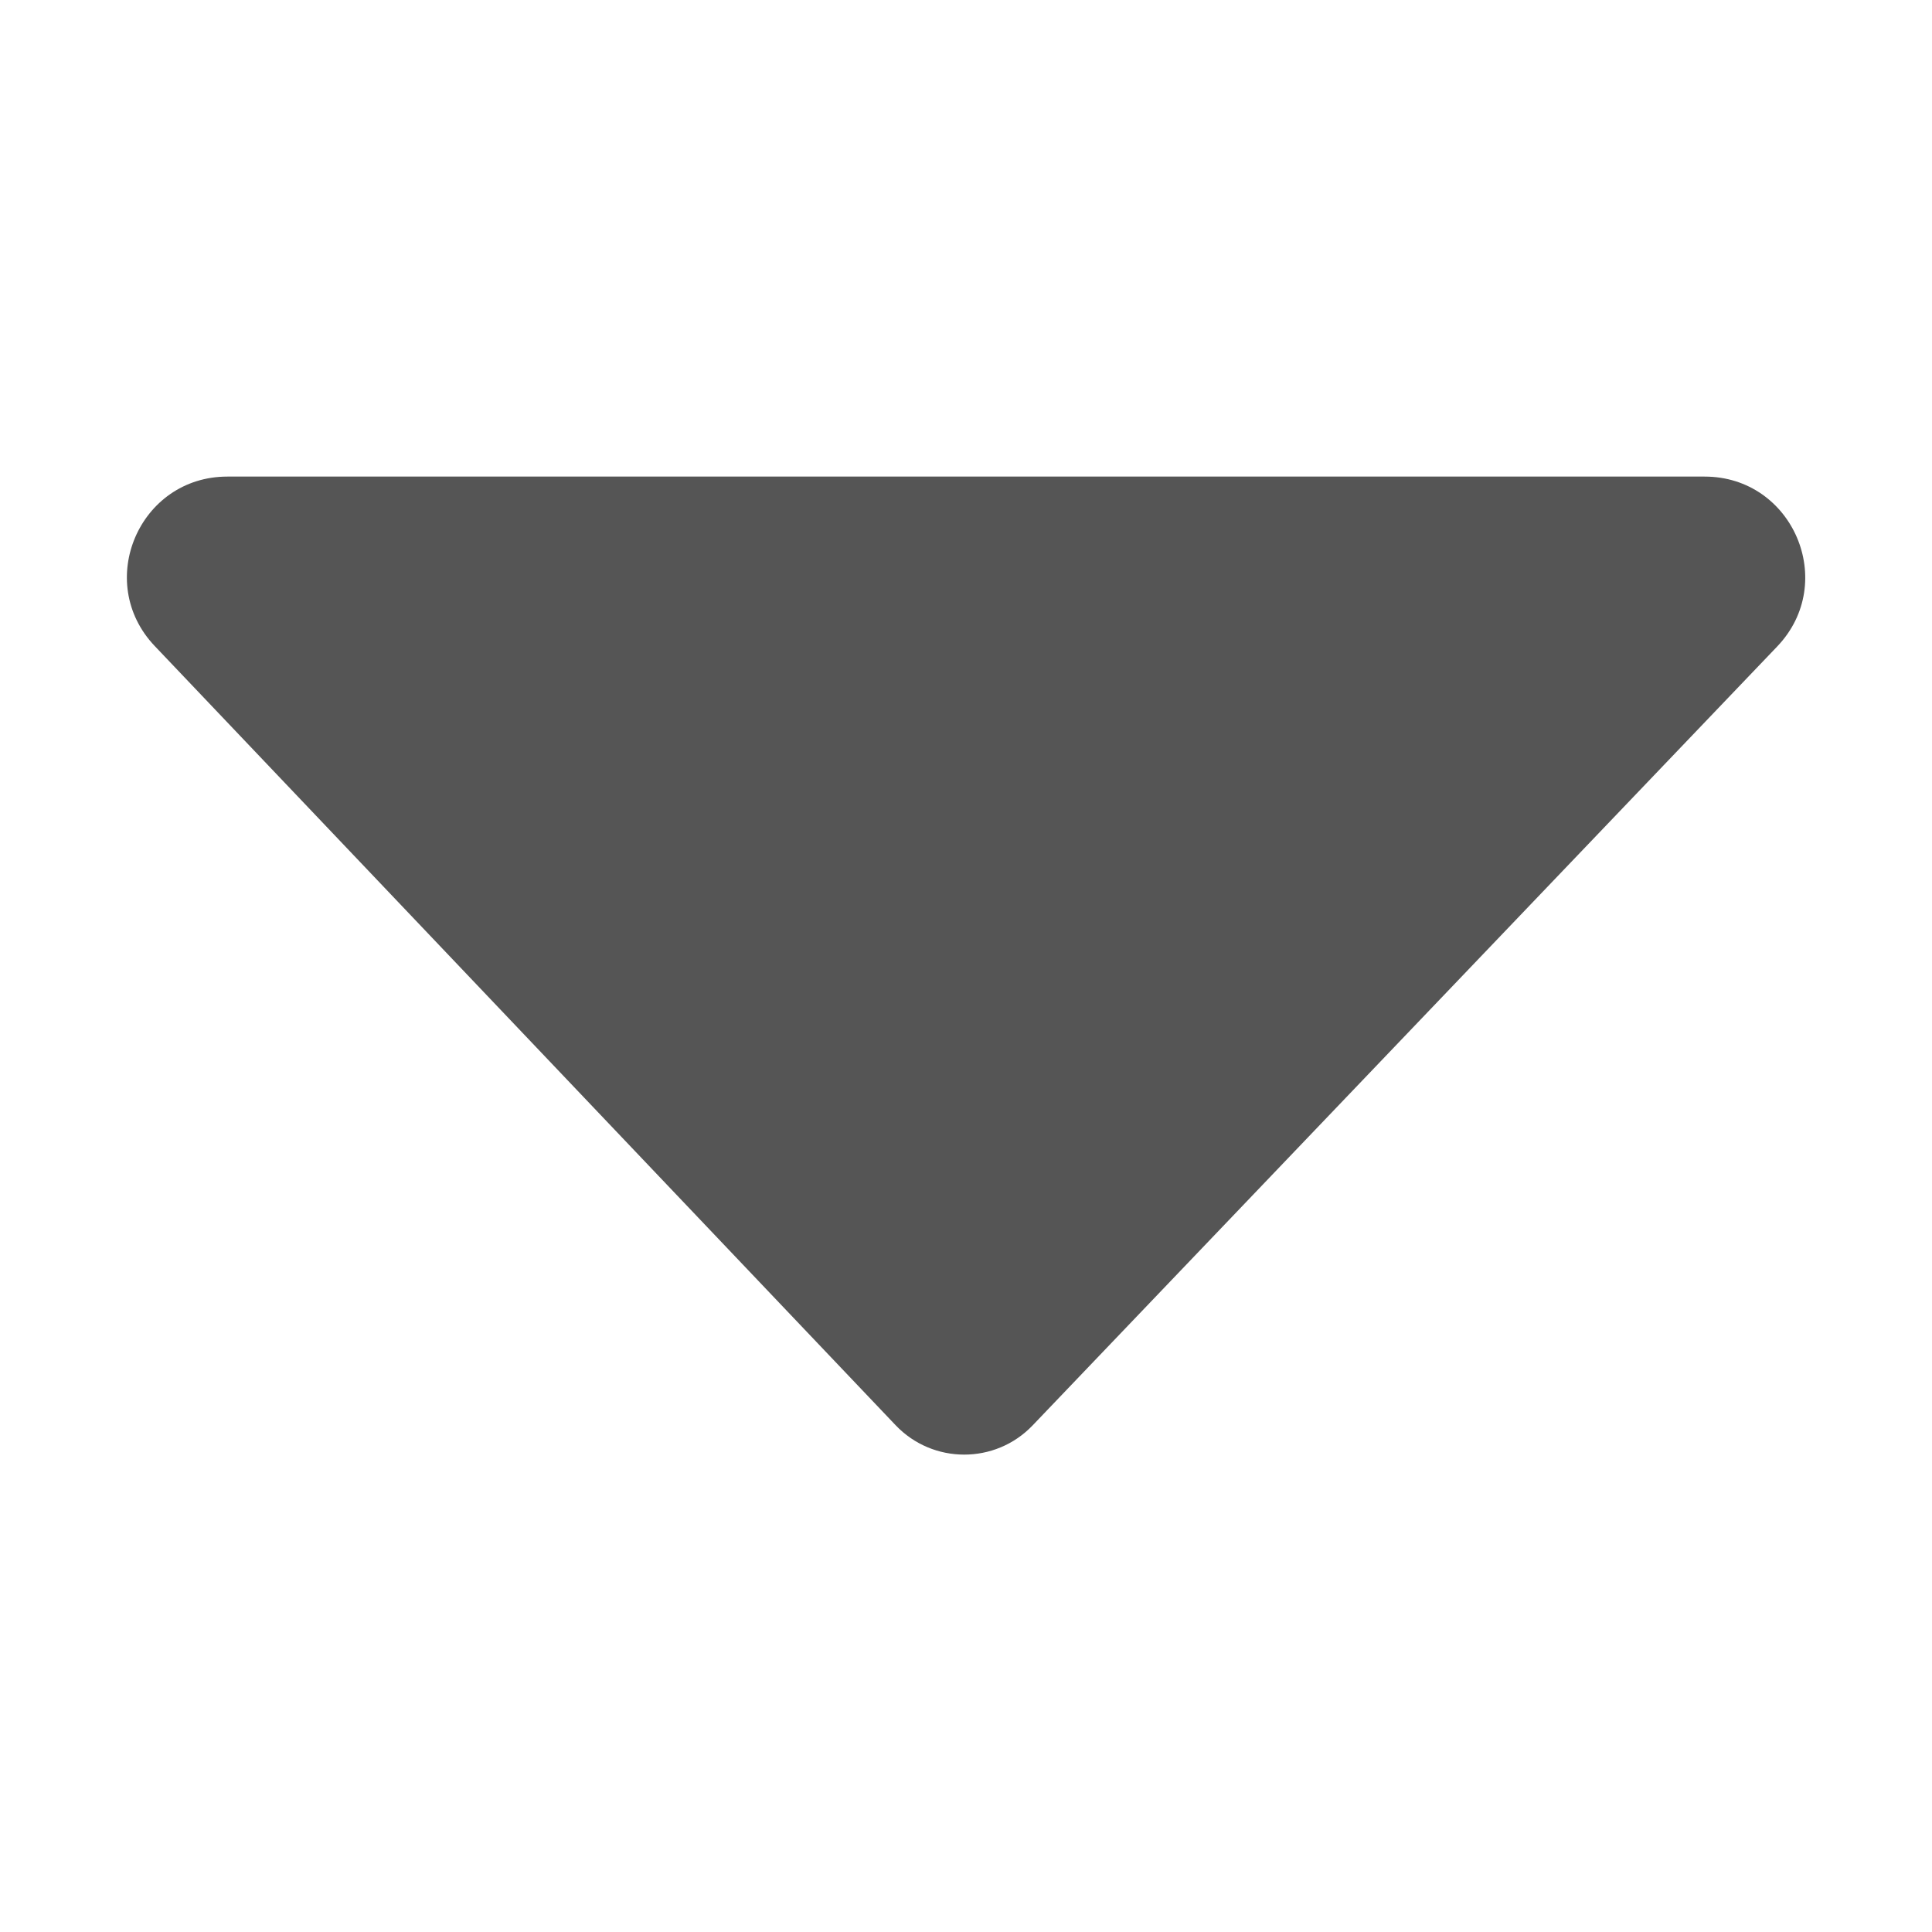
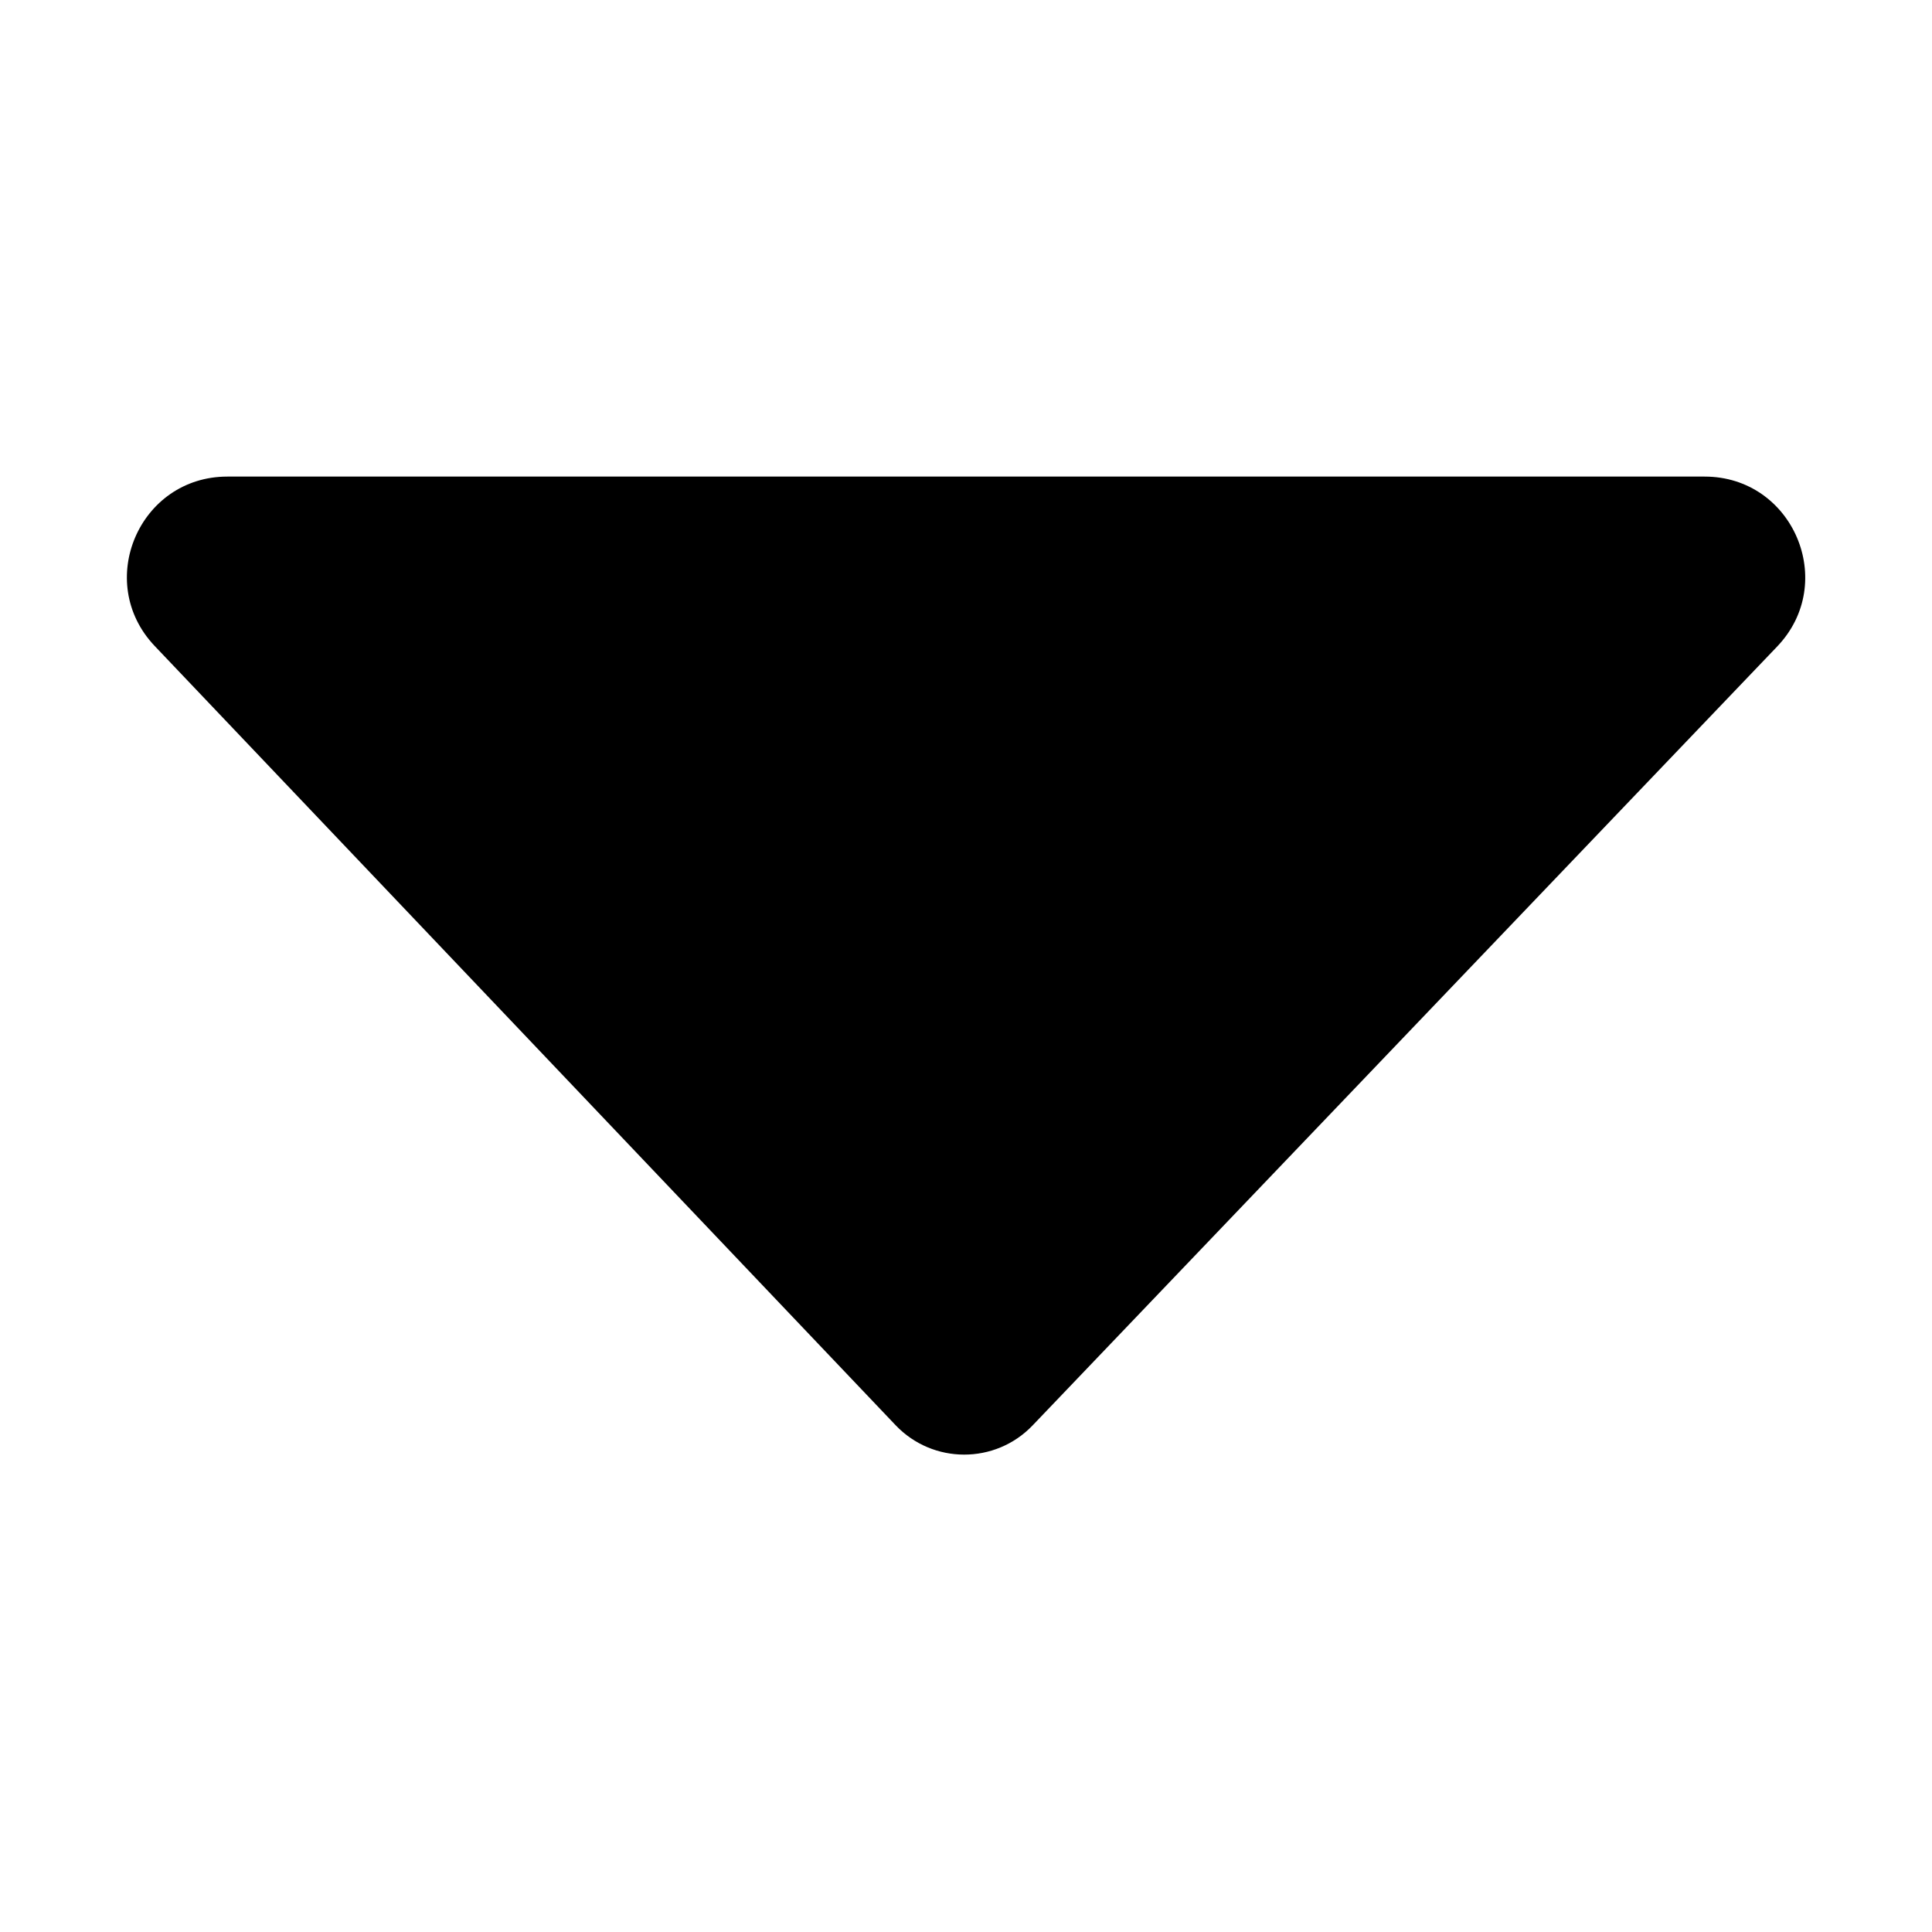
<svg xmlns="http://www.w3.org/2000/svg" t="1567336245320" class="icon" viewBox="0 0 1024 1024" version="1.1" p-id="4706" width="200" height="200">
  <defs>
    <style type="text/css" />
  </defs>
-   <path d="M903.5 252.6h-783c-46.7 0-70.7 55.9-38.5 89.8l392.7 413c19.7 20.7 52.8 20.8 72.6 0.1L942 342.6c32.3-33.9 8.3-90-38.5-90z" fill="#555555" p-id="4707" />
+   <path d="M903.5 252.6h-783c-46.7 0-70.7 55.9-38.5 89.8l392.7 413c19.7 20.7 52.8 20.8 72.6 0.1L942 342.6c32.3-33.9 8.3-90-38.5-90z" fill="currentColor" p-id="4707" />
</svg>
